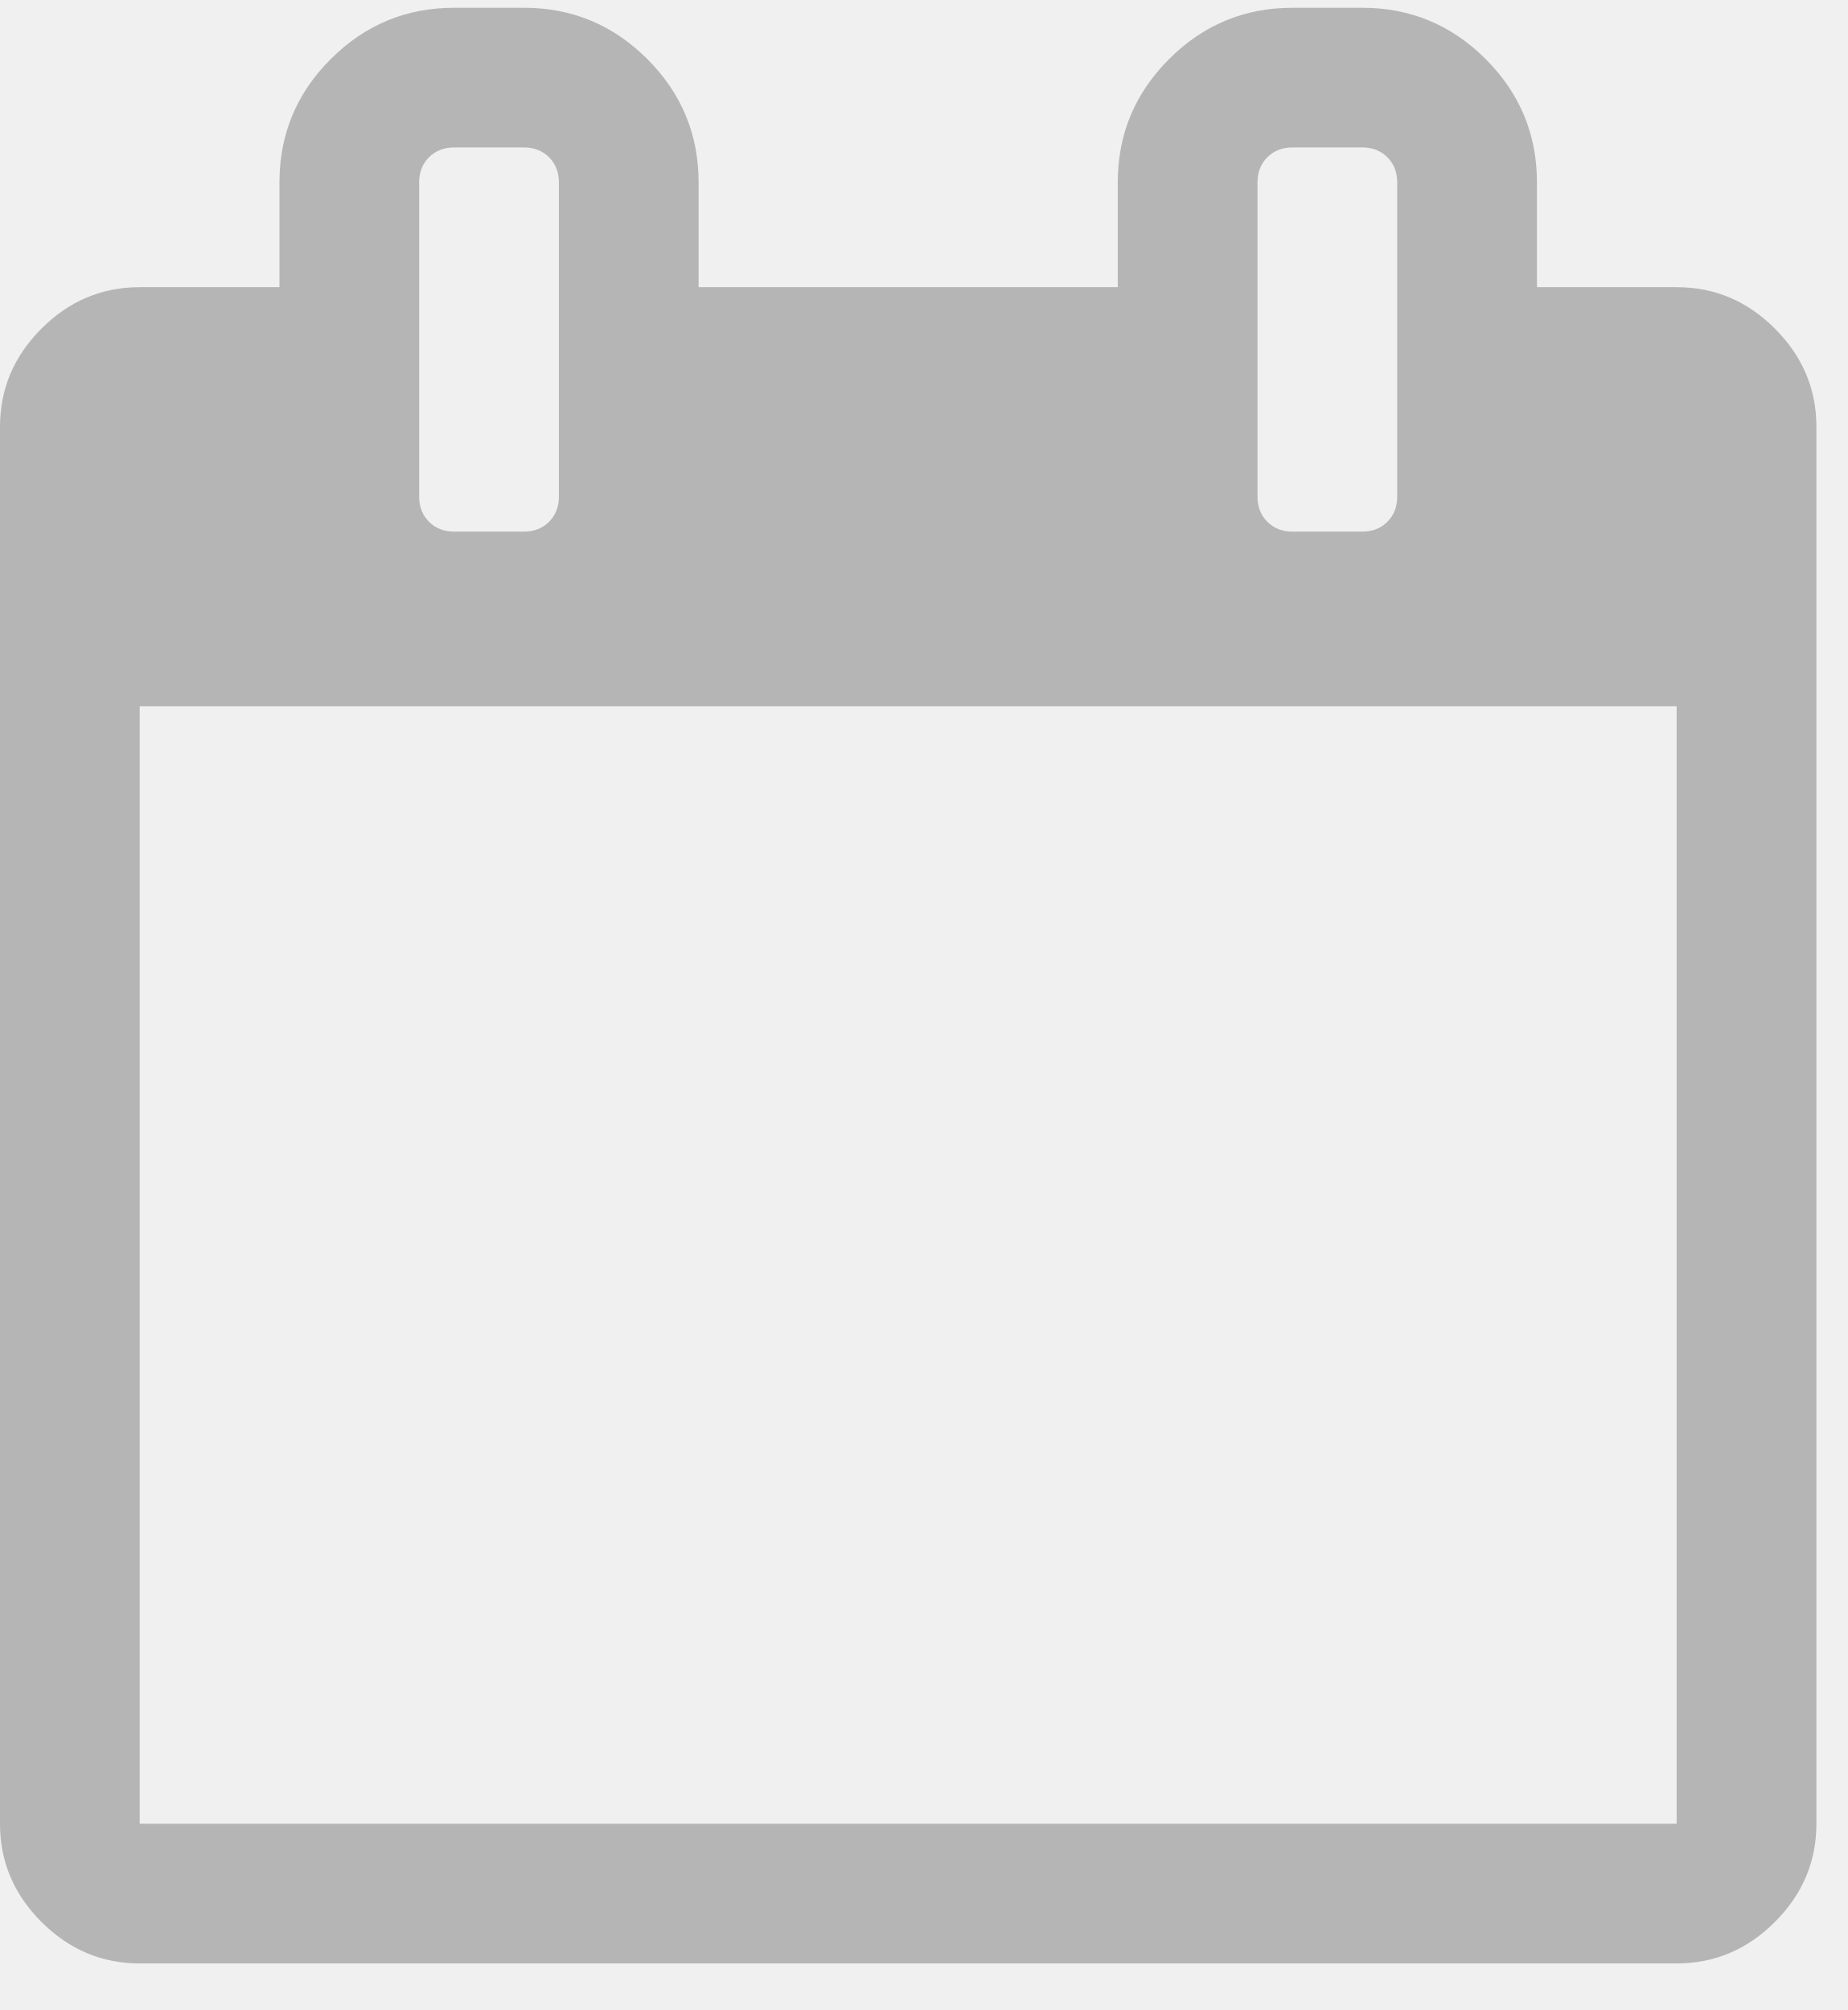
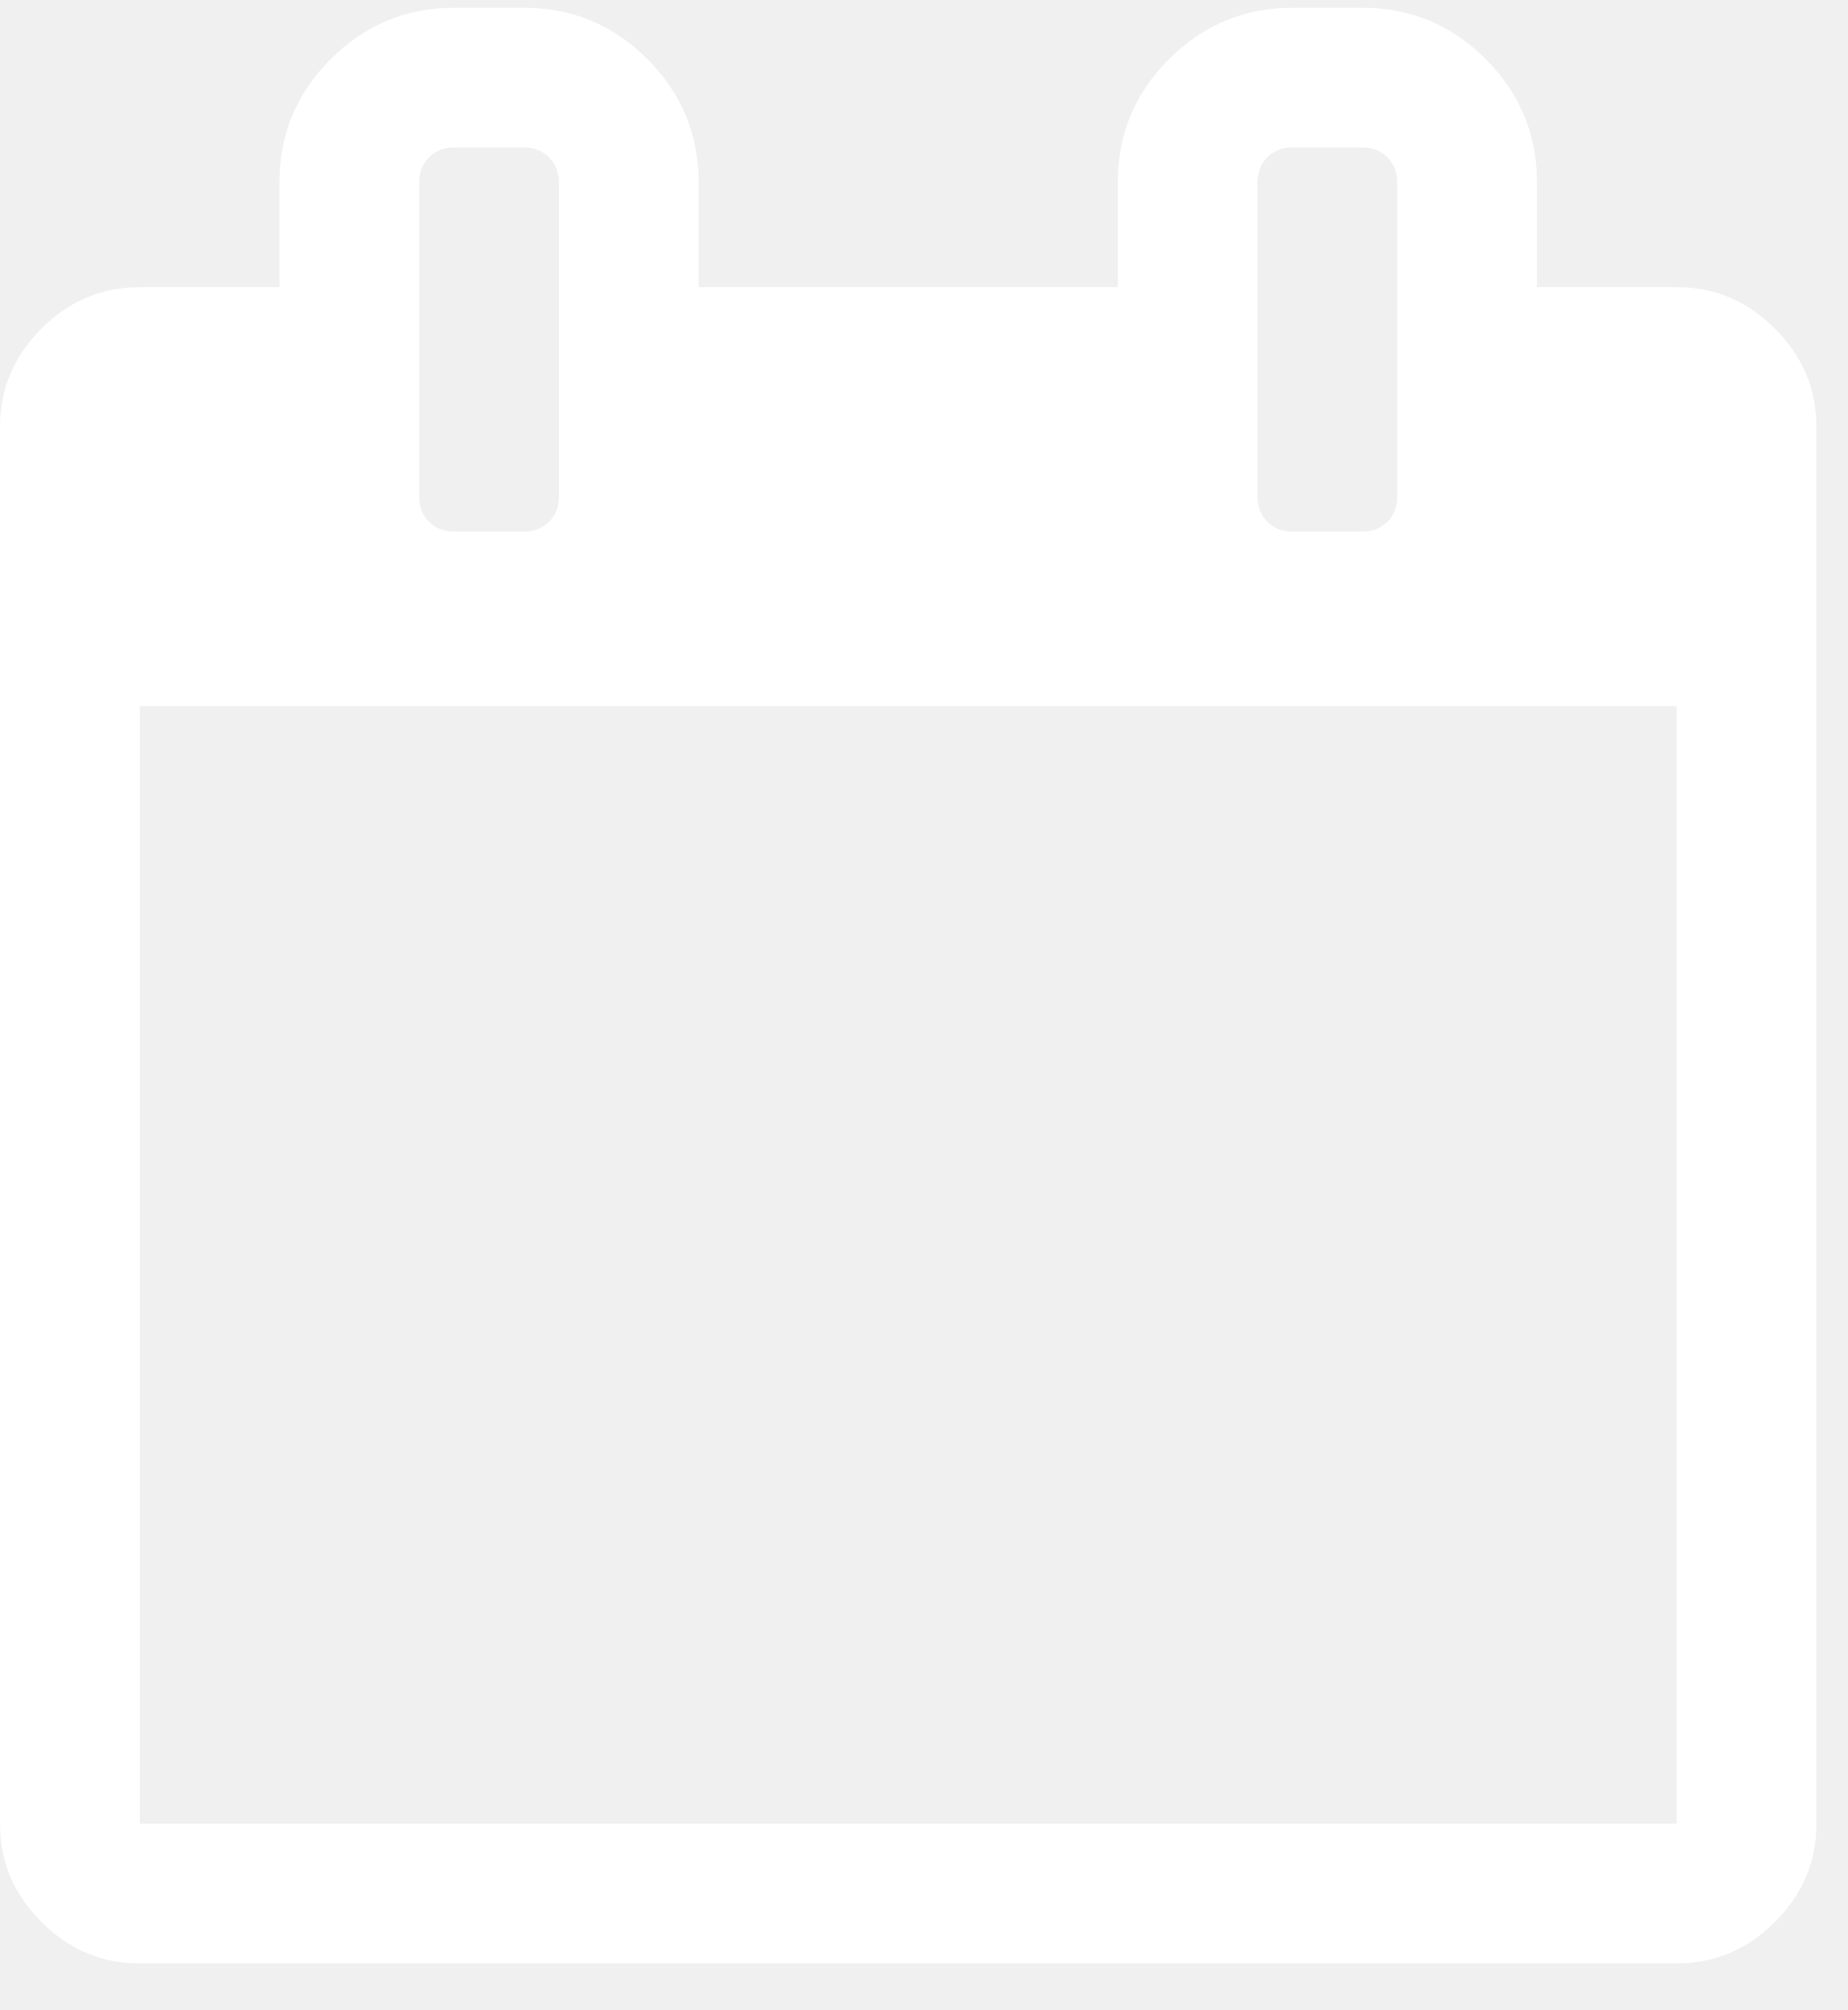
<svg xmlns="http://www.w3.org/2000/svg" width="34px" height="37px" viewBox="0 0 34 37" version="1.1">
  <defs />
  <g id="Welcome" stroke="none" stroke-width="1" fill="none" fill-rule="evenodd">
-     <g id="Desktop-Copy" transform="translate(-1385, -944)" fill="#B5B5B5">
+     <g id="Desktop-Copy" transform="translate(-1385, -944)" fill="#FFFFFF">
      <path d="M1387.571,977.571 L1415.857,977.571 L1415.857,957 L1387.571,957 L1387.571,977.571 Z M1395.286,953.143 L1395.286,947.357 C1395.286,947.17 1395.225,947.016 1395.105,946.895 C1394.984,946.775 1394.83,946.714 1394.643,946.714 L1393.357,946.714 C1393.17,946.714 1393.016,946.775 1392.895,946.895 C1392.775,947.016 1392.714,947.17 1392.714,947.357 L1392.714,953.143 C1392.714,953.33 1392.775,953.484 1392.895,953.605 C1393.016,953.725 1393.17,953.786 1393.357,953.786 L1394.643,953.786 C1394.83,953.786 1394.984,953.725 1395.105,953.605 C1395.225,953.484 1395.286,953.33 1395.286,953.143 Z M1410.714,953.143 L1410.714,947.357 C1410.714,947.17 1410.654,947.016 1410.533,946.895 C1410.413,946.775 1410.259,946.714 1410.071,946.714 L1408.786,946.714 C1408.598,946.714 1408.444,946.775 1408.324,946.895 C1408.203,947.016 1408.143,947.17 1408.143,947.357 L1408.143,953.143 C1408.143,953.33 1408.203,953.484 1408.324,953.605 C1408.444,953.725 1408.598,953.786 1408.786,953.786 L1410.071,953.786 C1410.259,953.786 1410.413,953.725 1410.533,953.605 C1410.654,953.484 1410.714,953.33 1410.714,953.143 Z M1418.429,951.857 L1418.429,977.571 C1418.429,978.268 1418.174,978.871 1417.665,979.379 C1417.156,979.888 1416.554,980.143 1415.857,980.143 L1387.571,980.143 C1386.875,980.143 1386.272,979.888 1385.763,979.379 C1385.254,978.871 1385,978.268 1385,977.571 L1385,951.857 C1385,951.161 1385.254,950.558 1385.763,950.049 C1386.272,949.54 1386.875,949.286 1387.571,949.286 L1390.143,949.286 L1390.143,947.357 C1390.143,946.473 1390.458,945.717 1391.087,945.087 C1391.717,944.458 1392.473,944.143 1393.357,944.143 L1394.643,944.143 C1395.527,944.143 1396.283,944.458 1396.913,945.087 C1397.542,945.717 1397.857,946.473 1397.857,947.357 L1397.857,949.286 L1405.571,949.286 L1405.571,947.357 C1405.571,946.473 1405.886,945.717 1406.516,945.087 C1407.145,944.458 1407.902,944.143 1408.786,944.143 L1410.071,944.143 C1410.955,944.143 1411.712,944.458 1412.342,945.087 C1412.971,945.717 1413.286,946.473 1413.286,947.357 L1413.286,949.286 L1415.857,949.286 C1416.554,949.286 1417.156,949.54 1417.665,950.049 C1418.174,950.558 1418.429,951.161 1418.429,951.857 Z" id="calendar-o---FontAwesome" />
    </g>
  </g>
</svg>
